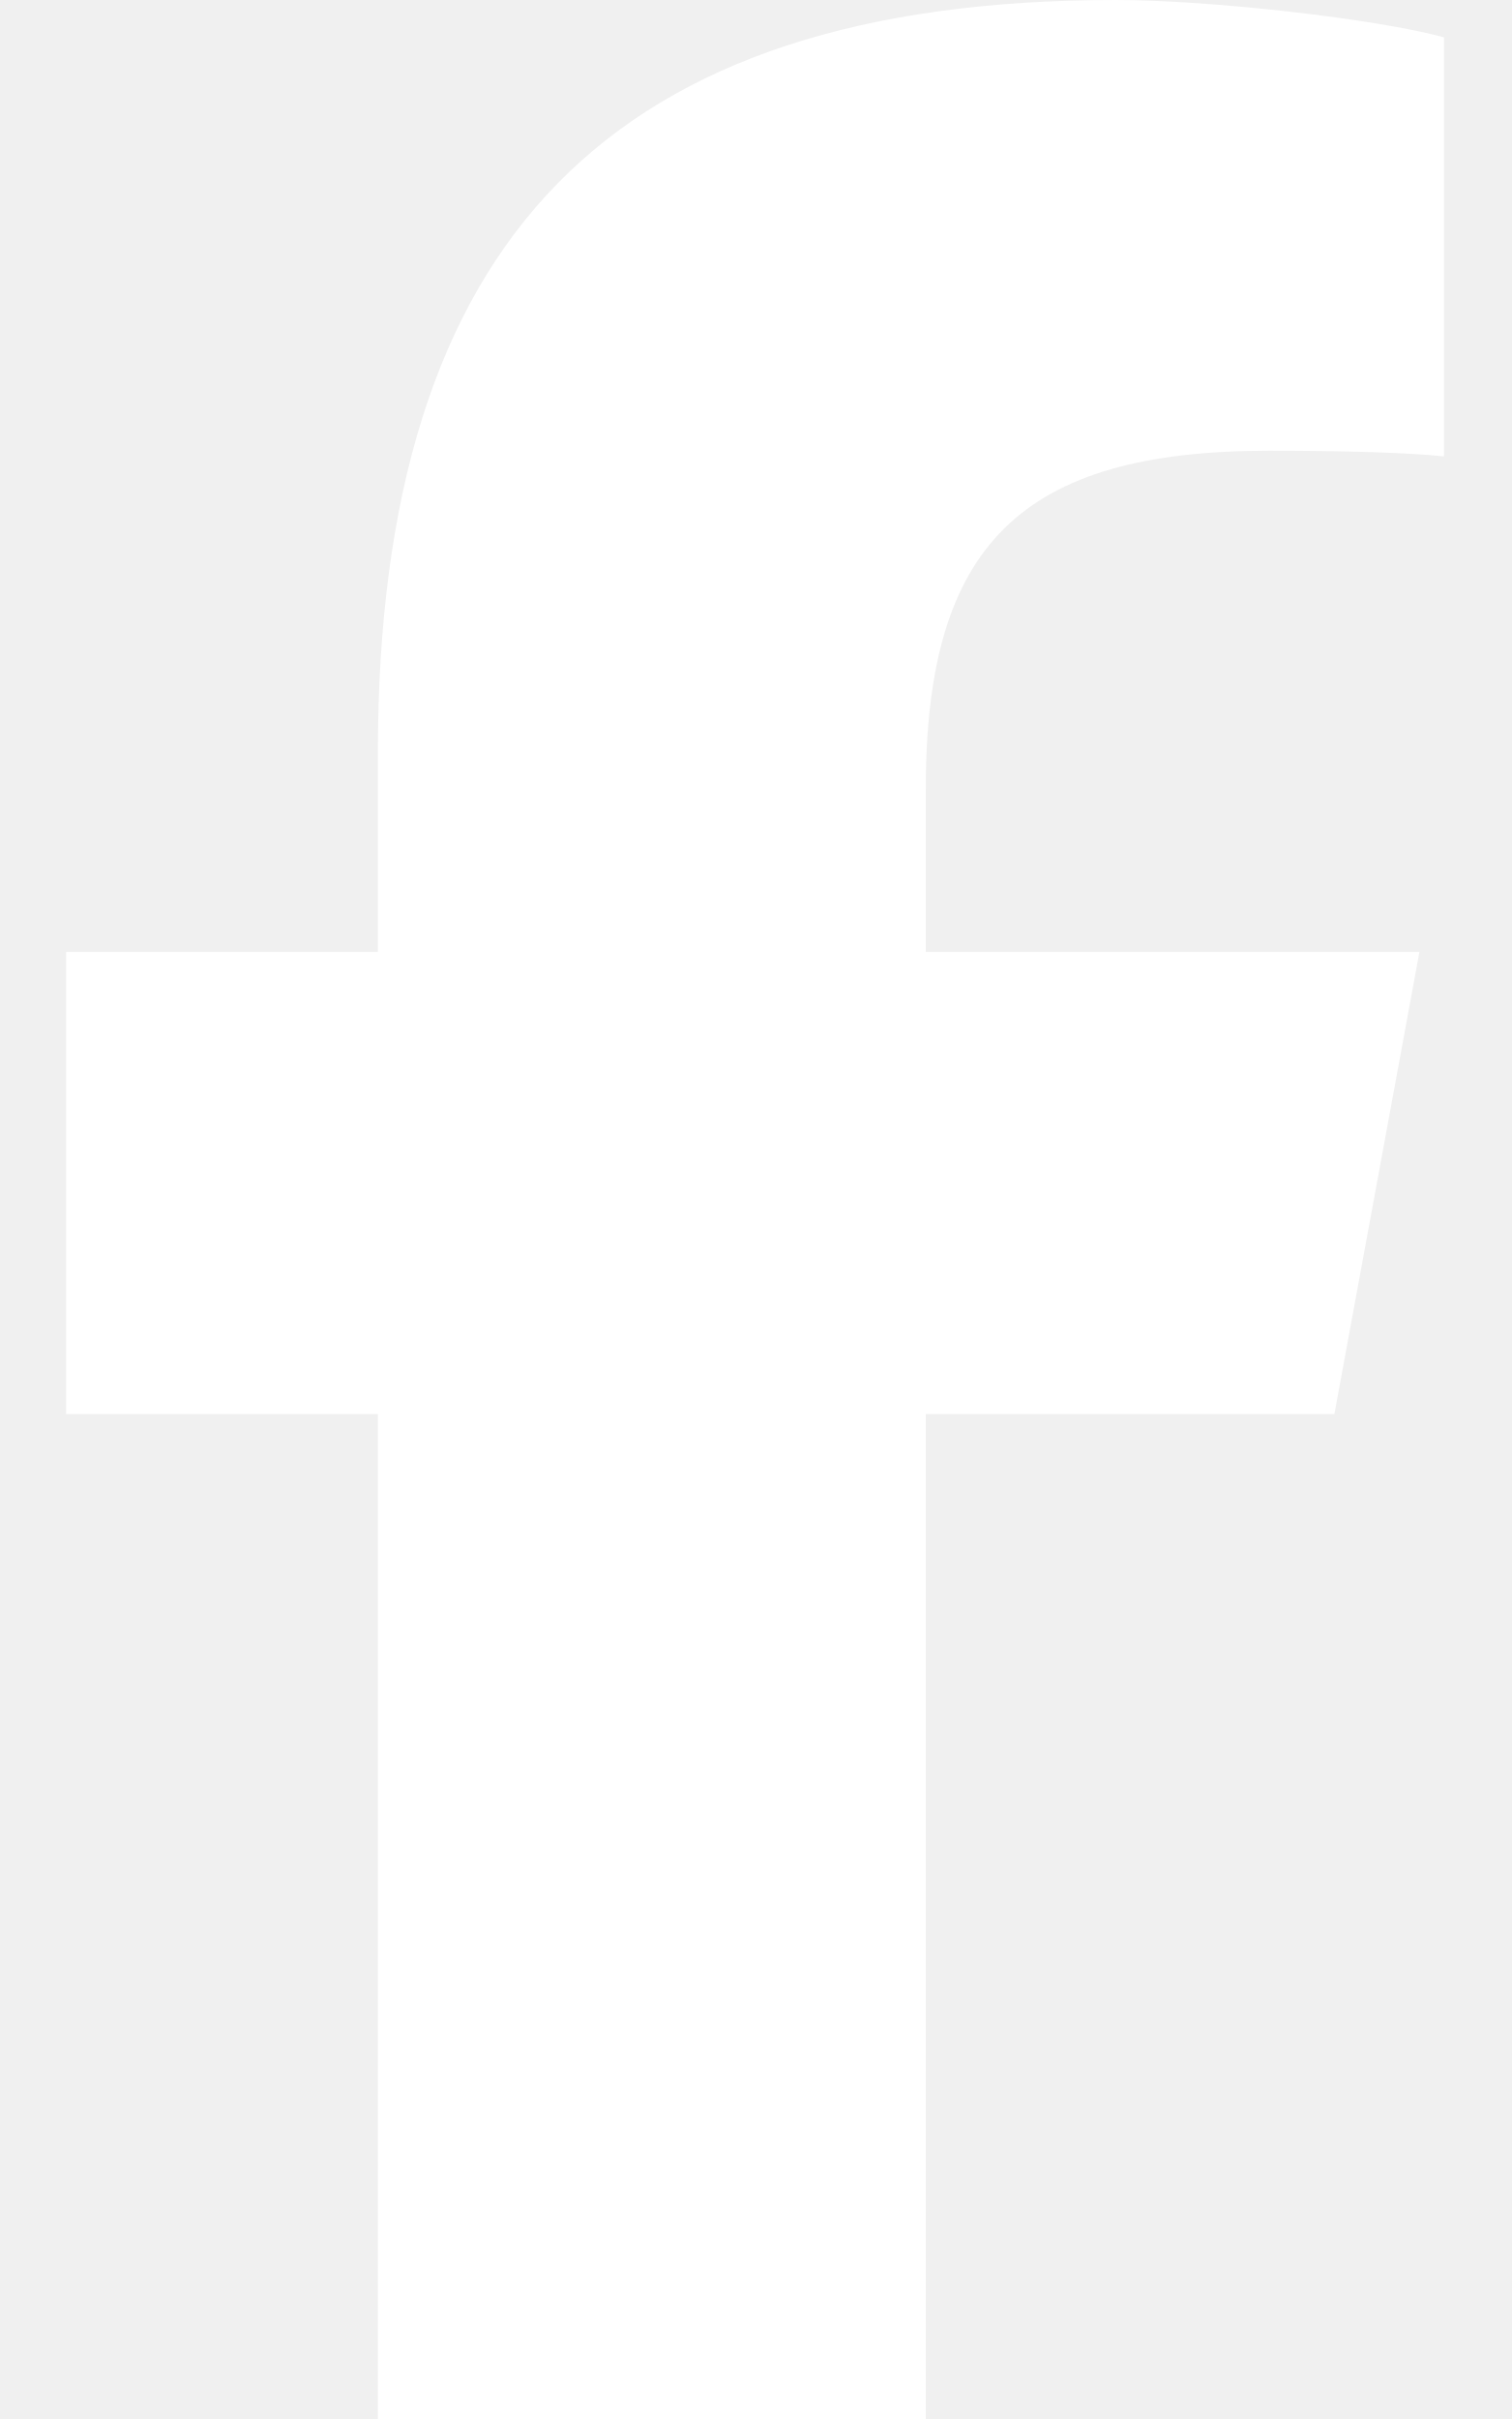
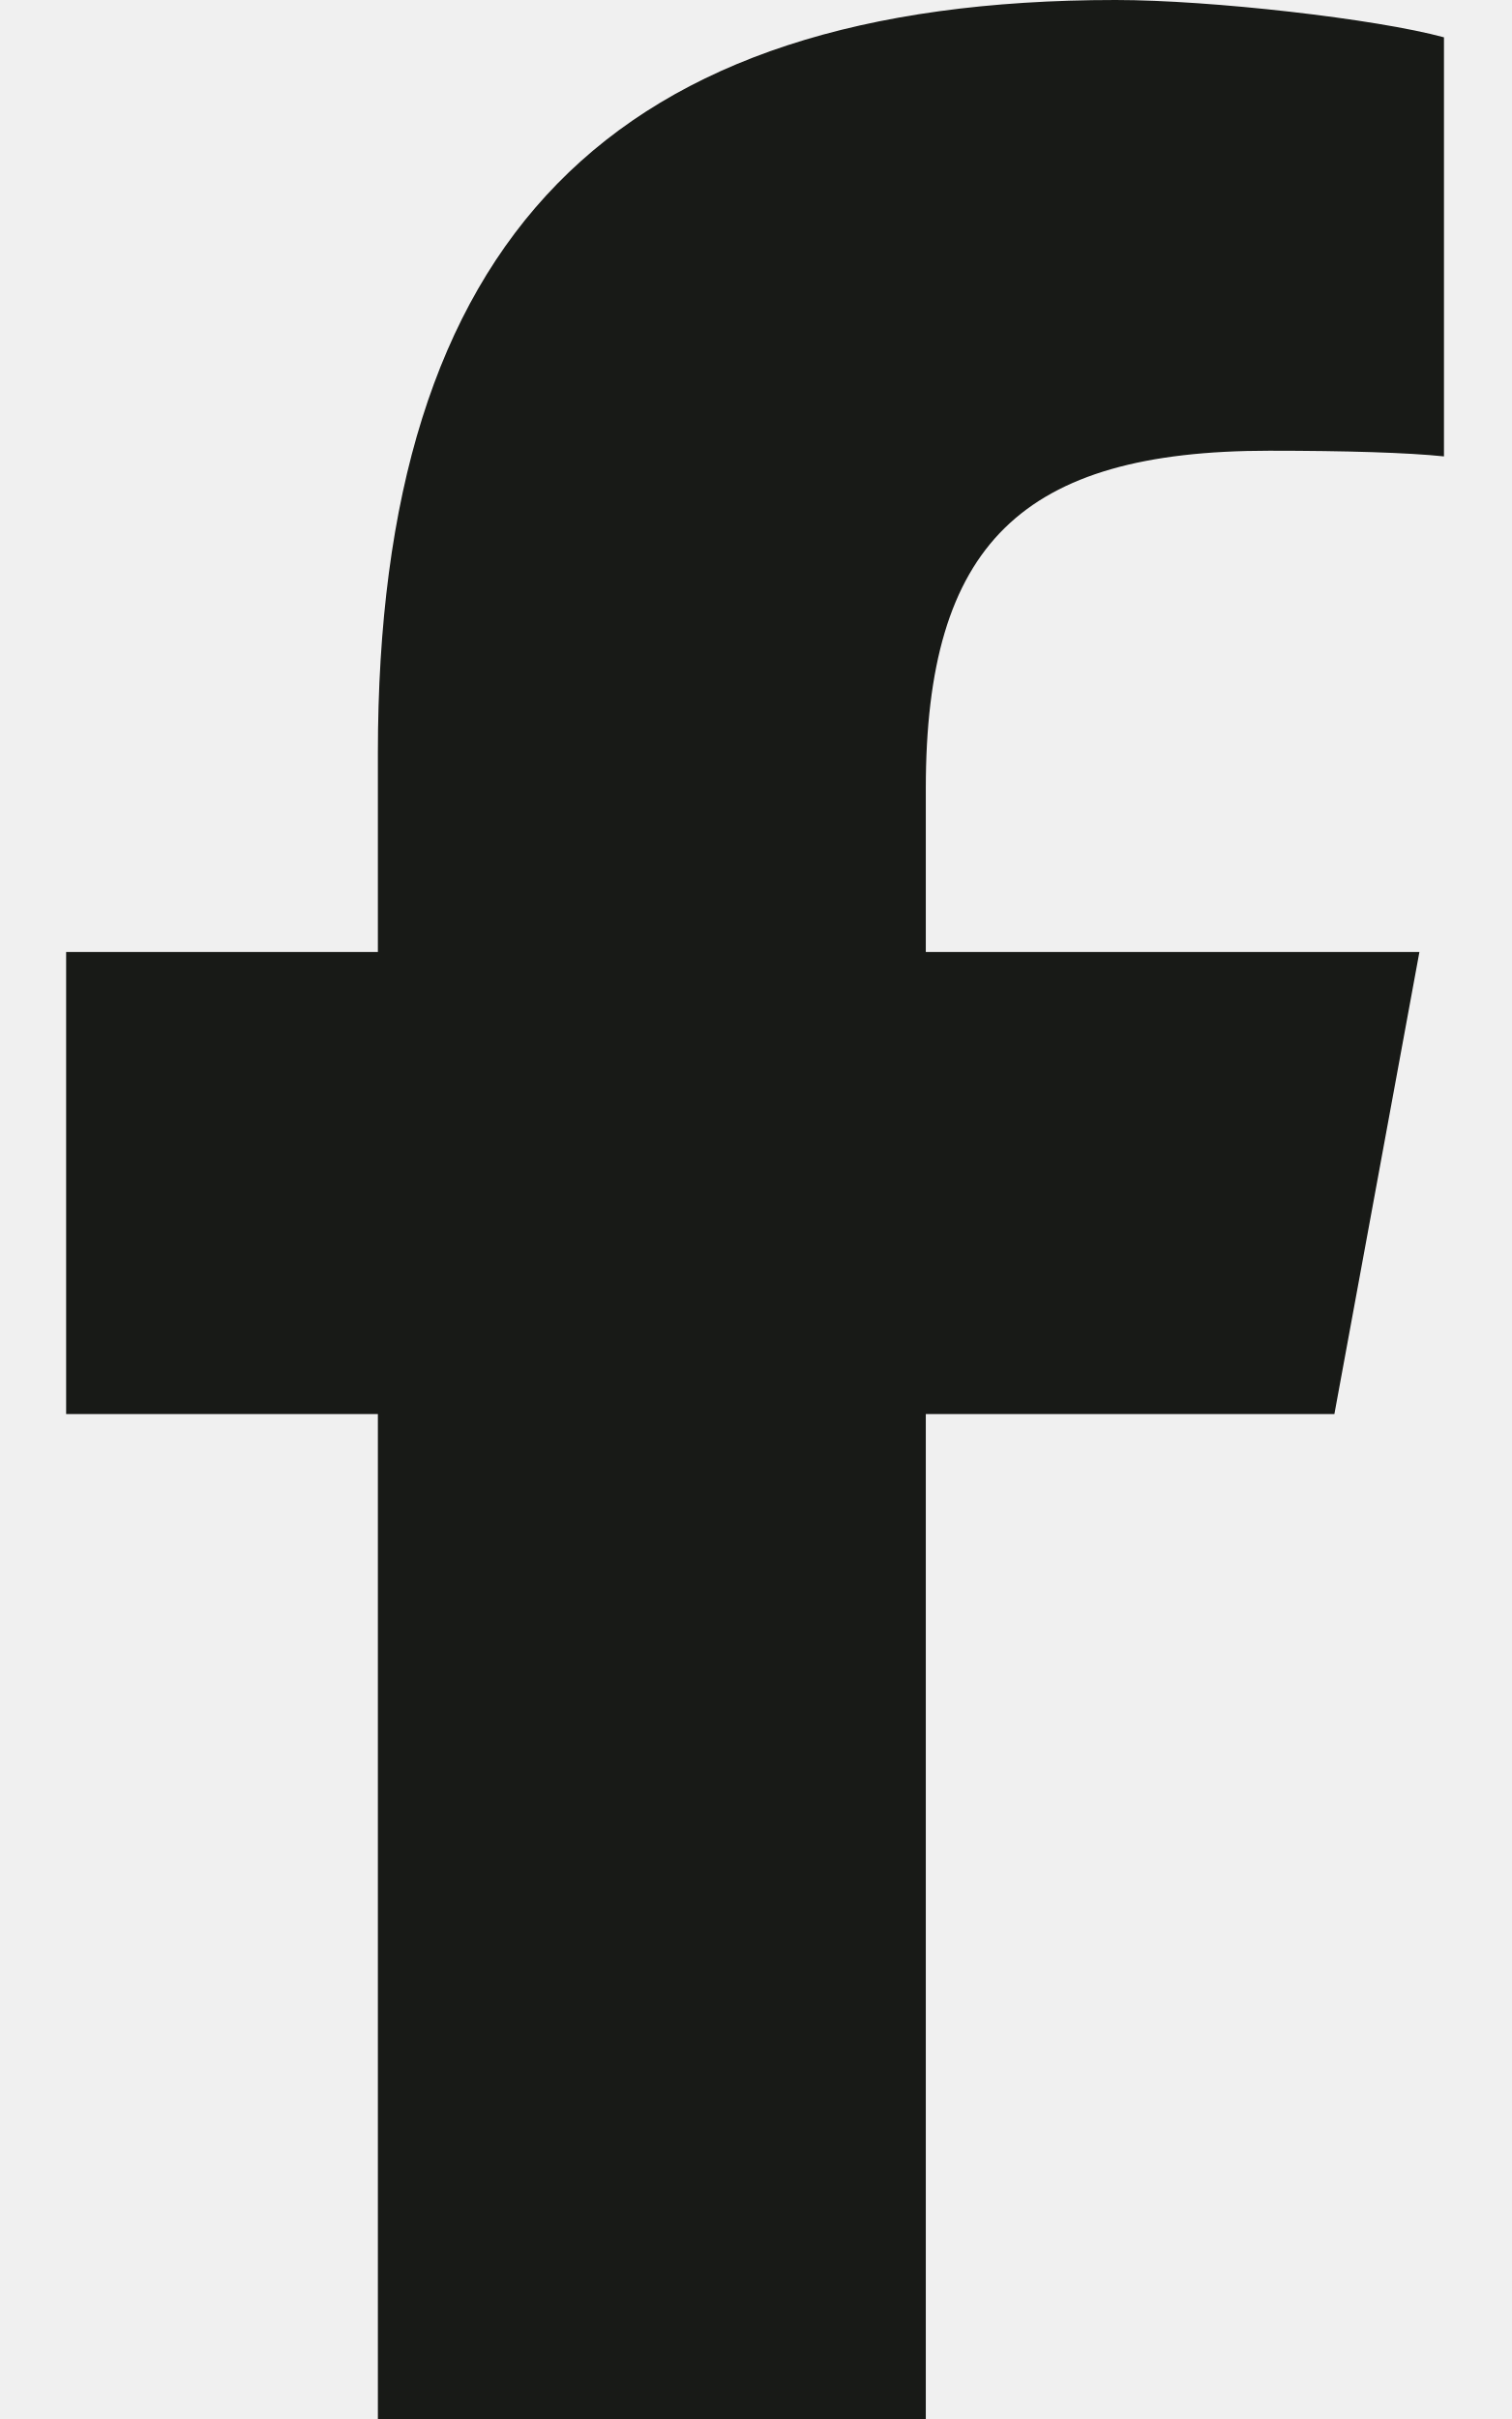
<svg xmlns="http://www.w3.org/2000/svg" viewBox="0 0 320 512">
-   <path fill="#FFF" d="M80 299.3V512H196V299.3h86.5l18-97.8H196V166.9c0-51.7 20.3-71.5 72.7-71.5c16.3 0 29.4 .4 37 1.2V7.9C291.4 4 256.4 0 236.2 0C129.3 0 80 50.5 80 159.4v42.1H14v97.8H80z" />
+   <path fill="#181a17" d="M80 299.3V512H196V299.3h86.5l18-97.8H196V166.9c0-51.7 20.3-71.5 72.7-71.5c16.3 0 29.4 .4 37 1.2V7.9C291.4 4 256.4 0 236.2 0C129.3 0 80 50.5 80 159.4v42.1H14v97.8H80z" />
</svg>
